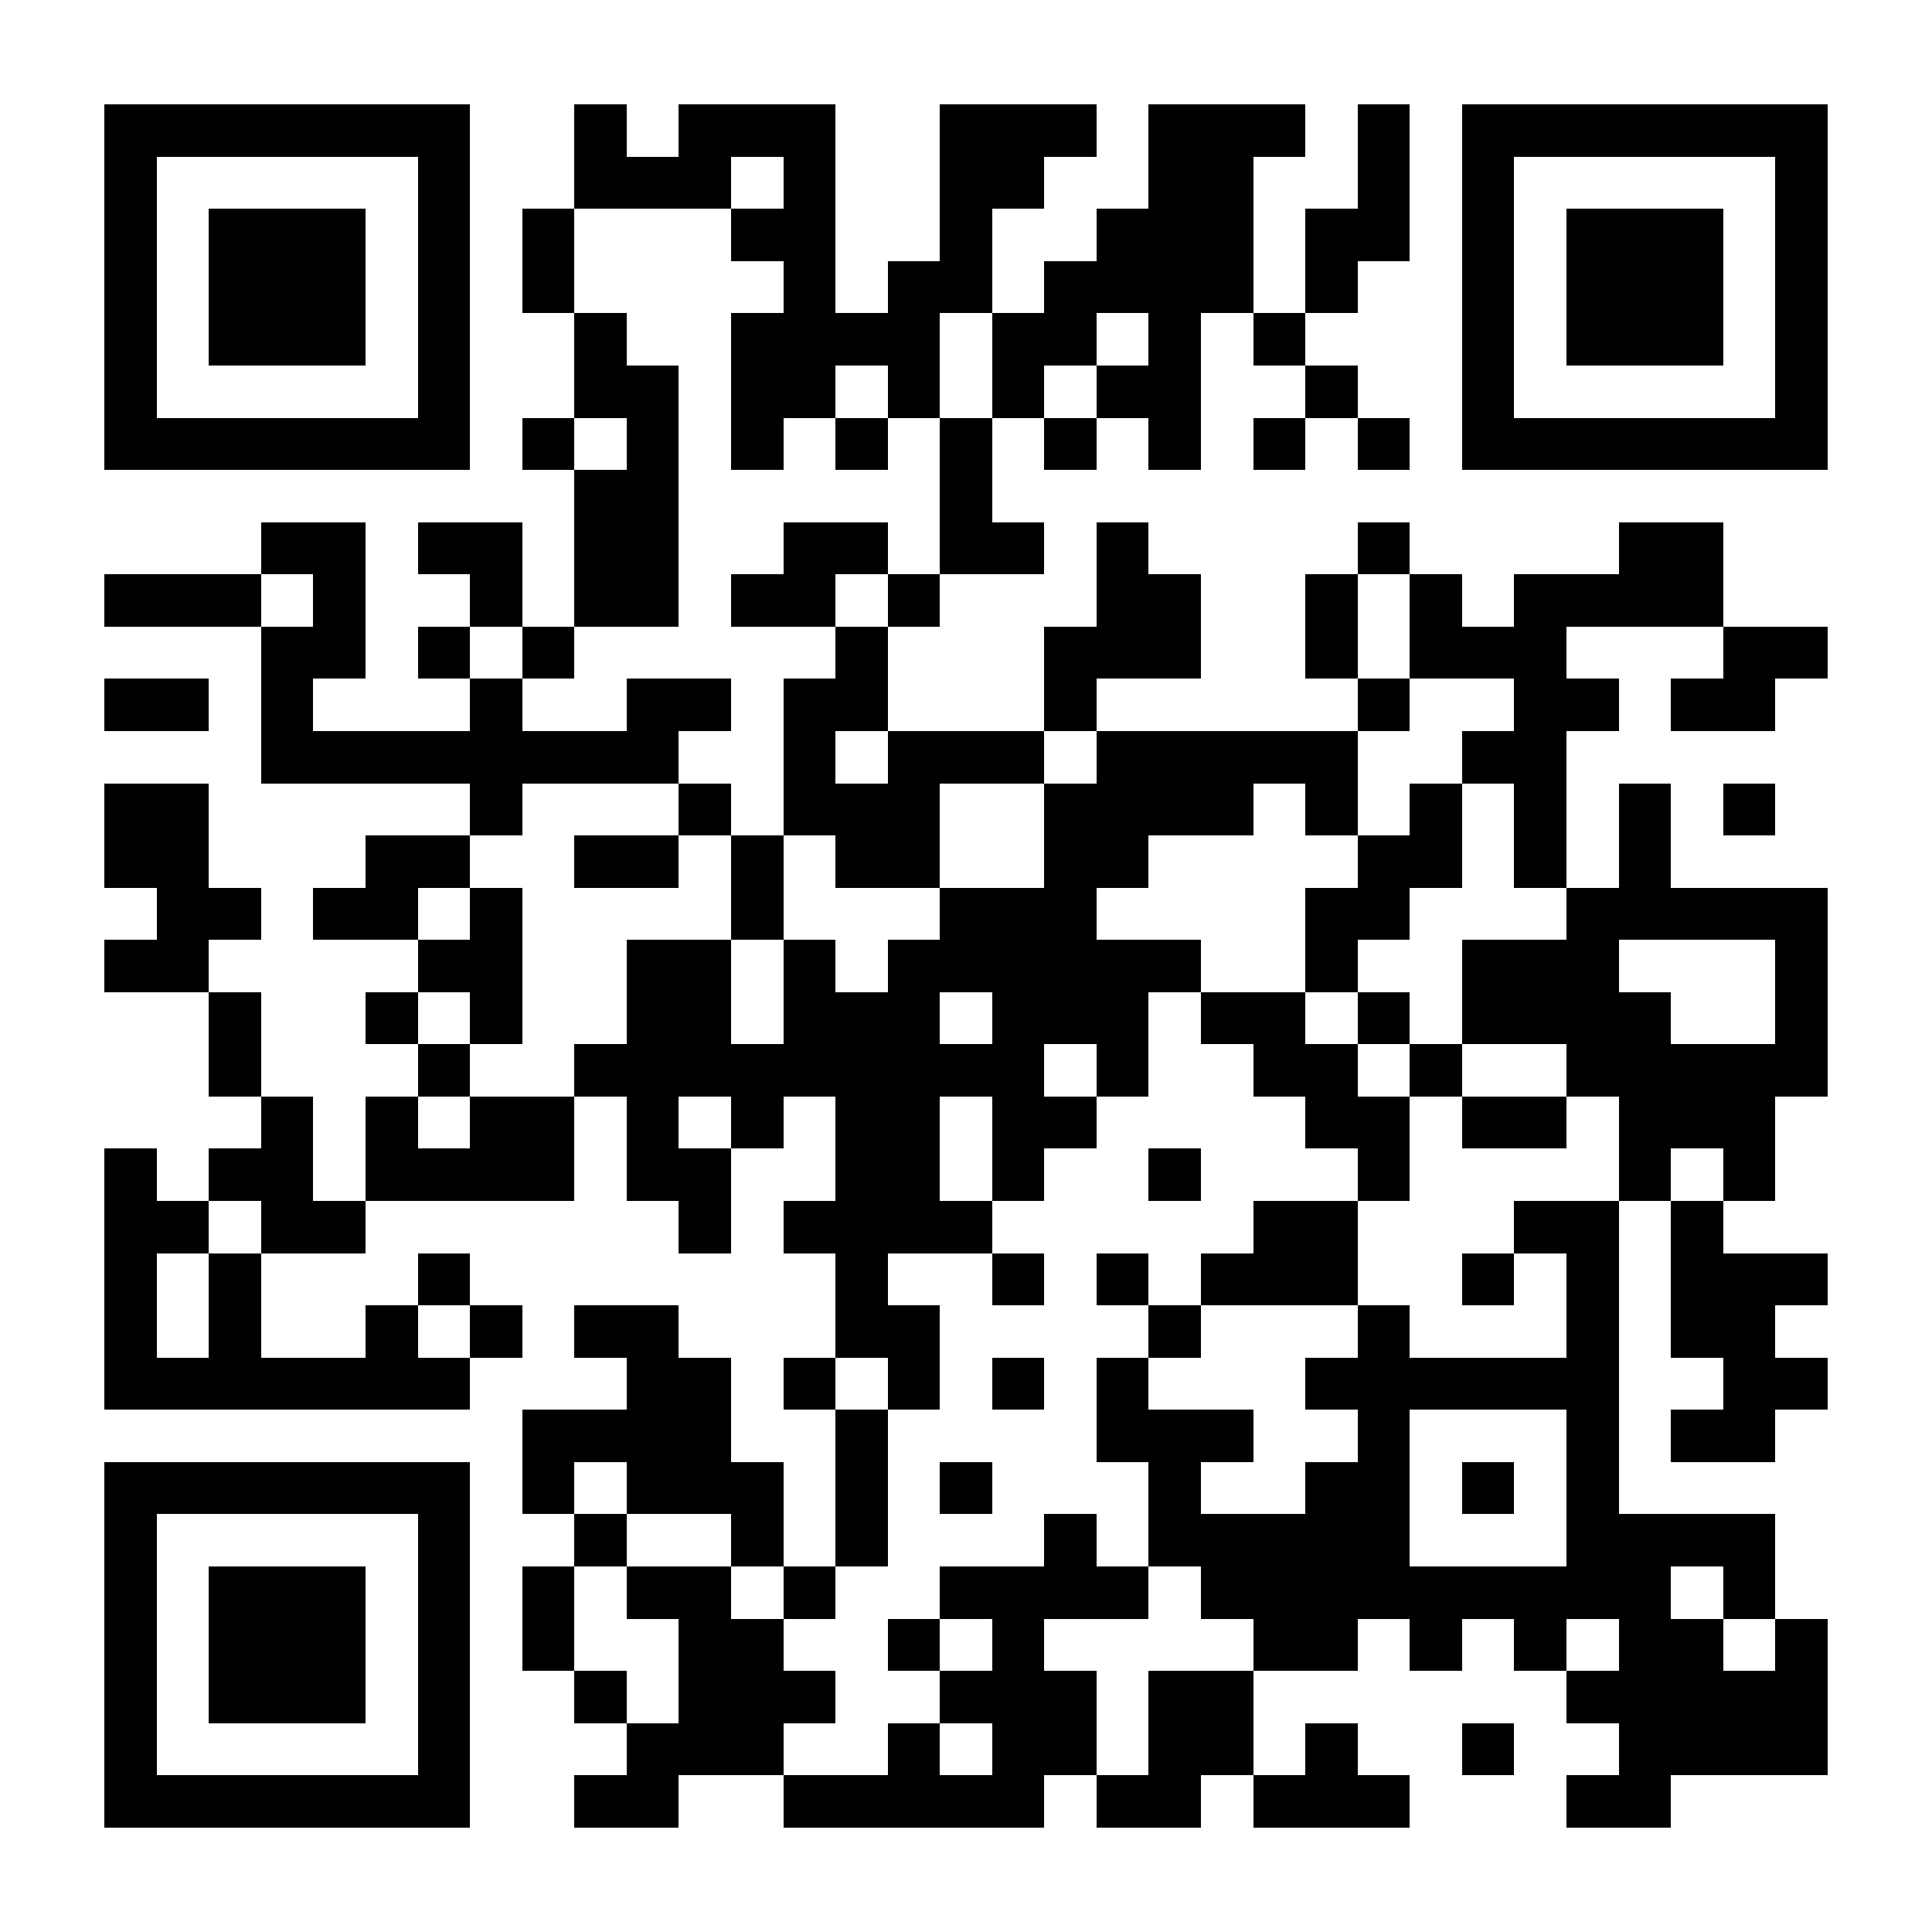
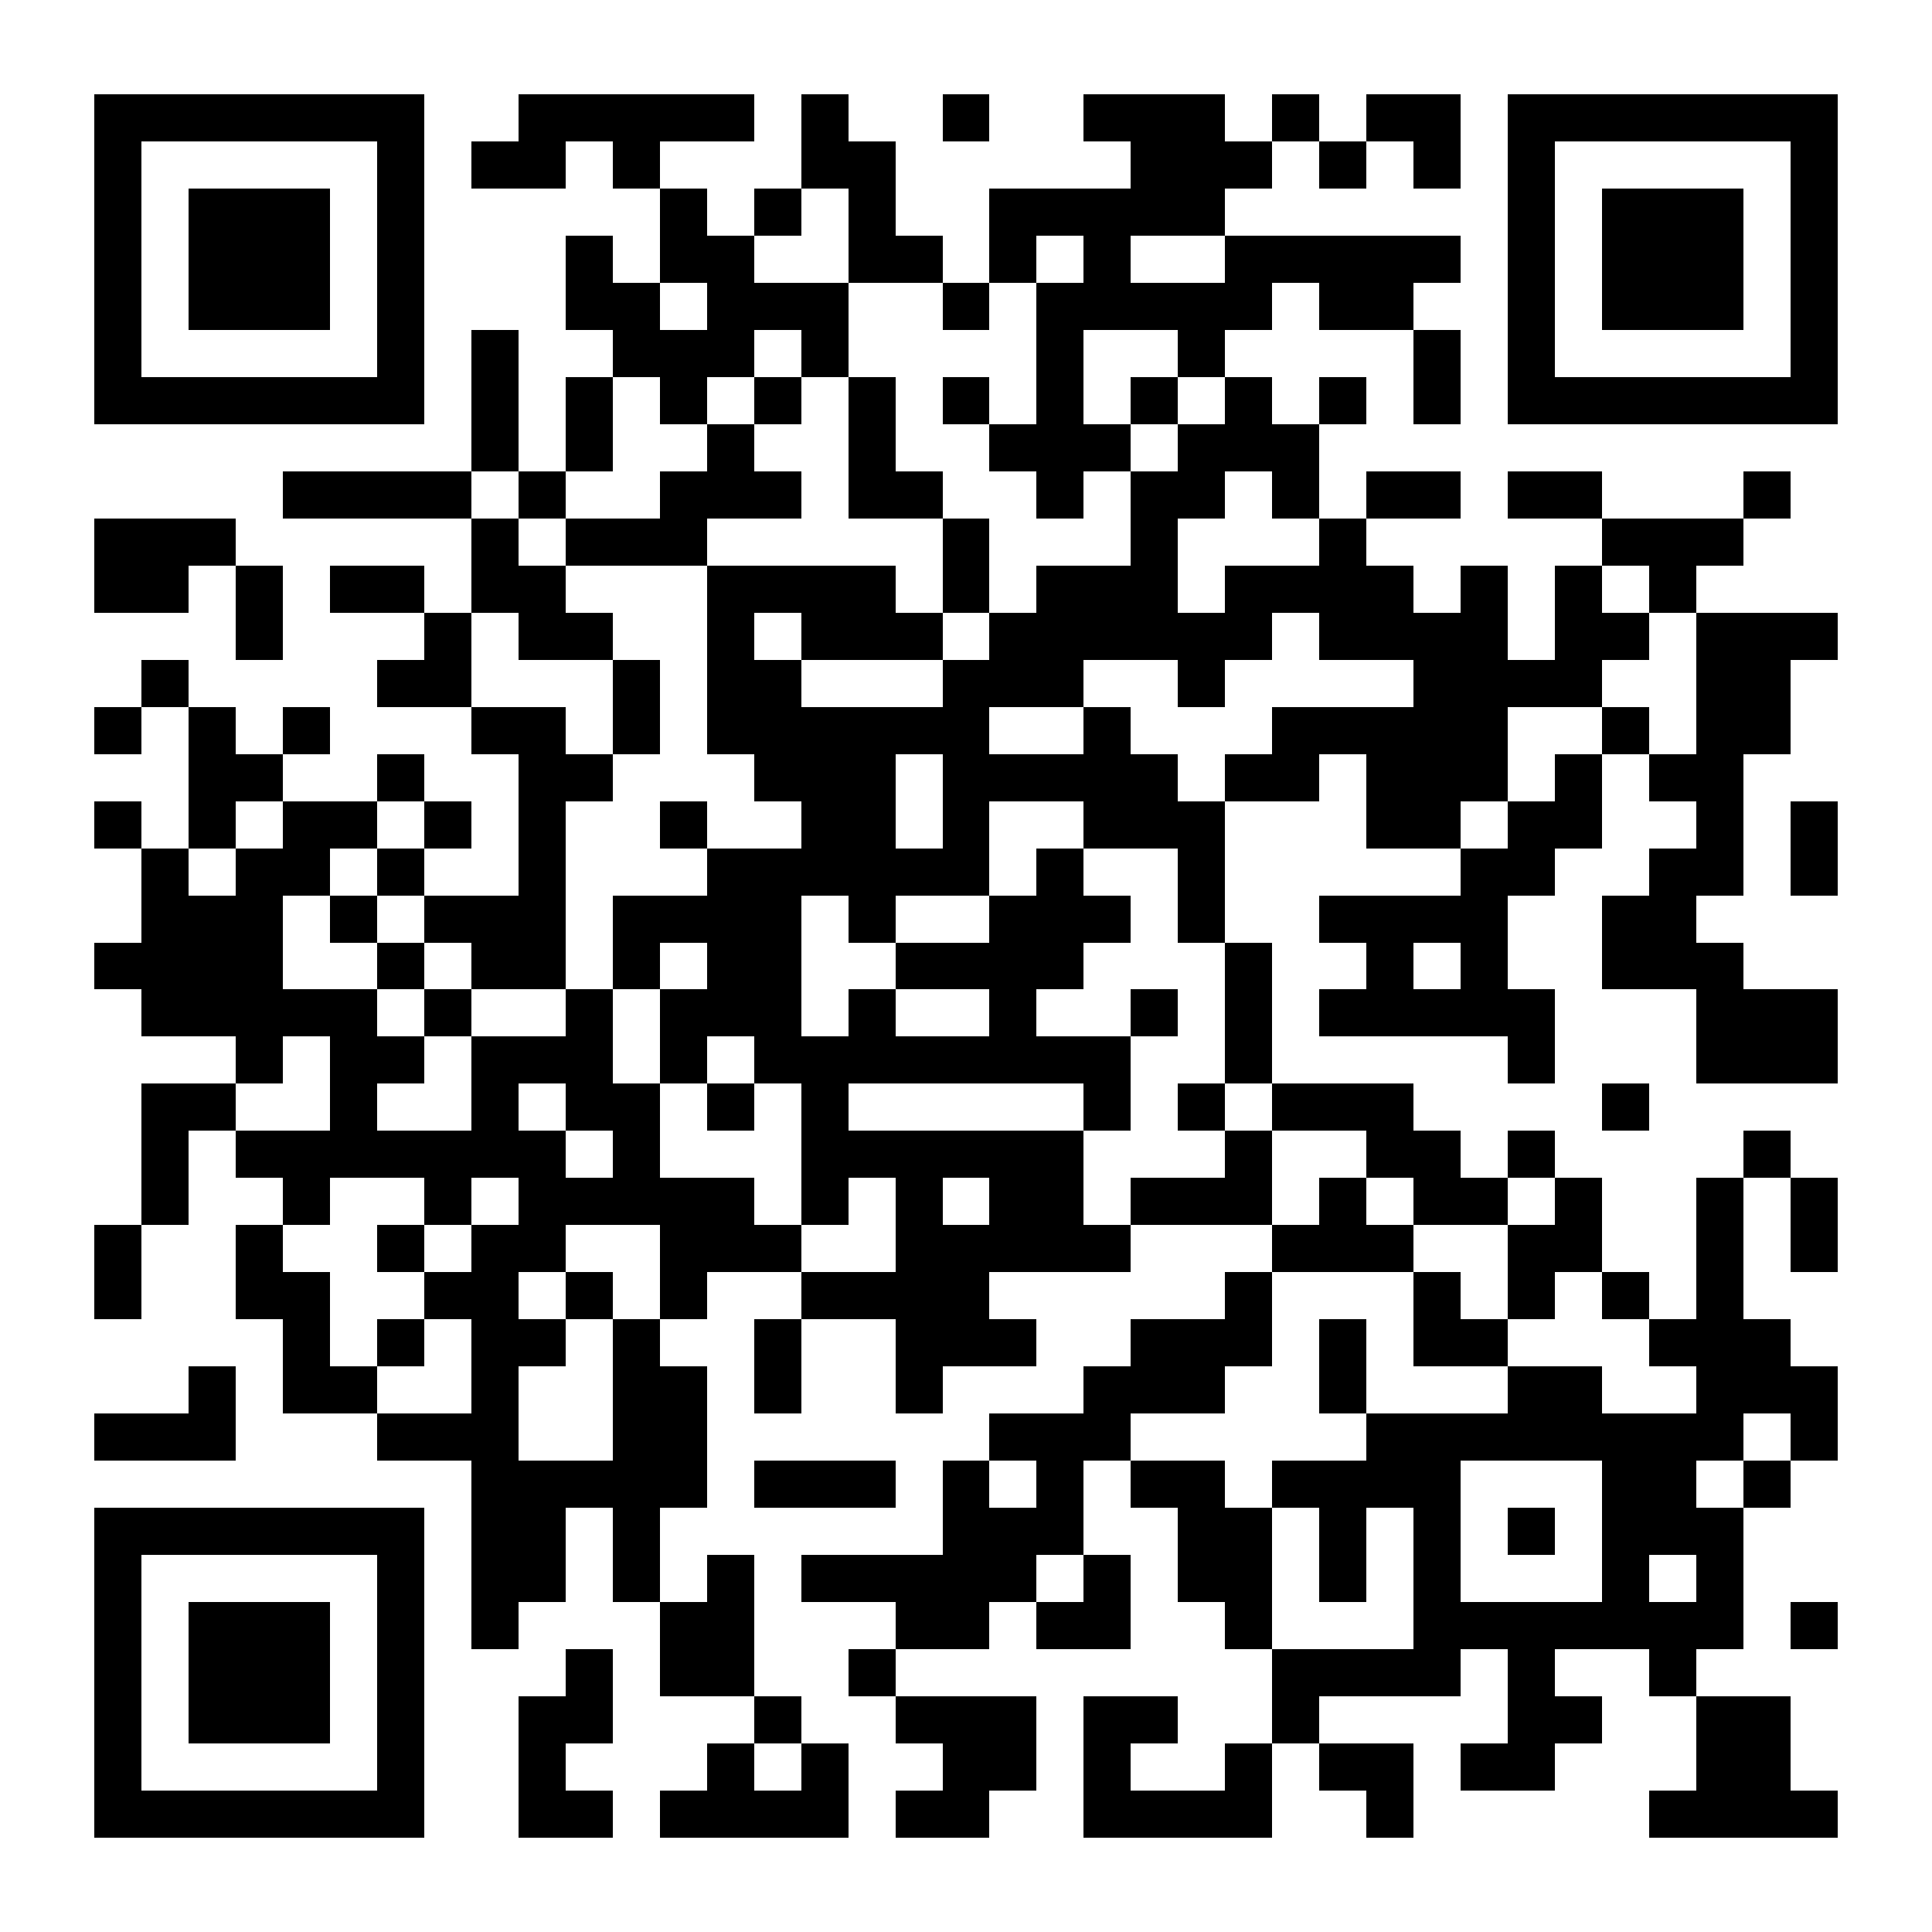
- <svg xmlns="http://www.w3.org/2000/svg" viewBox="0 0 37 37" shape-rendering="crispEdges">
-   <path fill="#ffffff" d="M0 0h37v37H0z" />
-   <path stroke="#000000" d="M2 2.5h7m2 0h1m1 0h3m2 0h3m1 0h3m1 0h1m1 0h7M2 3.5h1m5 0h1m2 0h3m1 0h1m2 0h2m2 0h2m2 0h1m1 0h1m5 0h1M2 4.5h1m1 0h3m1 0h1m1 0h1m3 0h2m2 0h1m2 0h3m1 0h2m1 0h1m1 0h3m1 0h1M2 5.5h1m1 0h3m1 0h1m1 0h1m4 0h1m1 0h2m1 0h4m1 0h1m2 0h1m1 0h3m1 0h1M2 6.5h1m1 0h3m1 0h1m2 0h1m2 0h4m1 0h2m1 0h1m1 0h1m3 0h1m1 0h3m1 0h1M2 7.5h1m5 0h1m2 0h2m1 0h2m1 0h1m1 0h1m1 0h2m2 0h1m2 0h1m5 0h1M2 8.5h7m1 0h1m1 0h1m1 0h1m1 0h1m1 0h1m1 0h1m1 0h1m1 0h1m1 0h1m1 0h7M11 9.5h2m5 0h1M5 10.5h2m1 0h2m1 0h2m2 0h2m1 0h2m1 0h1m4 0h1m4 0h2M2 11.5h3m1 0h1m2 0h1m1 0h2m1 0h2m1 0h1m3 0h2m2 0h1m1 0h1m1 0h4M5 12.5h2m1 0h1m1 0h1m5 0h1m3 0h3m2 0h1m1 0h3m3 0h2M2 13.5h2m1 0h1m3 0h1m2 0h2m1 0h2m3 0h1m5 0h1m2 0h2m1 0h2M5 14.5h8m2 0h1m1 0h3m1 0h5m2 0h2M2 15.5h2m5 0h1m3 0h1m1 0h3m2 0h4m1 0h1m1 0h1m1 0h1m1 0h1m1 0h1M2 16.5h2m3 0h2m2 0h2m1 0h1m1 0h2m2 0h2m4 0h2m1 0h1m1 0h1M3 17.5h2m1 0h2m1 0h1m4 0h1m3 0h3m4 0h2m3 0h5M2 18.5h2m4 0h2m2 0h2m1 0h1m1 0h6m2 0h1m2 0h3m3 0h1M4 19.5h1m2 0h1m1 0h1m2 0h2m1 0h3m1 0h3m1 0h2m1 0h1m1 0h4m2 0h1M4 20.5h1m3 0h1m2 0h9m1 0h1m2 0h2m1 0h1m2 0h5M5 21.5h1m1 0h1m1 0h2m1 0h1m1 0h1m1 0h2m1 0h2m4 0h2m1 0h2m1 0h3M2 22.5h1m1 0h2m1 0h4m1 0h2m2 0h2m1 0h1m2 0h1m3 0h1m4 0h1m1 0h1M2 23.5h2m1 0h2m6 0h1m1 0h4m5 0h2m3 0h2m1 0h1M2 24.5h1m1 0h1m3 0h1m7 0h1m2 0h1m1 0h1m1 0h3m2 0h1m1 0h1m1 0h3M2 25.5h1m1 0h1m2 0h1m1 0h1m1 0h2m3 0h2m4 0h1m3 0h1m3 0h1m1 0h2M2 26.5h7m3 0h2m1 0h1m1 0h1m1 0h1m1 0h1m3 0h6m2 0h2M10 27.5h4m2 0h1m4 0h3m2 0h1m3 0h1m1 0h2M2 28.5h7m1 0h1m1 0h3m1 0h1m1 0h1m3 0h1m2 0h2m1 0h1m1 0h1M2 29.5h1m5 0h1m2 0h1m2 0h1m1 0h1m3 0h1m1 0h5m3 0h4M2 30.5h1m1 0h3m1 0h1m1 0h1m1 0h2m1 0h1m2 0h4m1 0h9m1 0h1M2 31.5h1m1 0h3m1 0h1m1 0h1m2 0h2m2 0h1m1 0h1m4 0h2m1 0h1m1 0h1m1 0h2m1 0h1M2 32.5h1m1 0h3m1 0h1m2 0h1m1 0h3m2 0h3m1 0h2m6 0h5M2 33.5h1m5 0h1m3 0h3m2 0h1m1 0h2m1 0h2m1 0h1m2 0h1m2 0h4M2 34.5h7m2 0h2m2 0h5m1 0h2m1 0h3m3 0h2" />
+ <svg xmlns="http://www.w3.org/2000/svg" viewBox="0 0 41 41" shape-rendering="crispEdges">
+   <path fill="#ffffff" d="M0 0h41v41H0z" />
+   <path stroke="#000000" d="M2 2.5h7m2 0h5m1 0h1m2 0h1m2 0h3m1 0h1m1 0h2m1 0h7M2 3.5h1m5 0h1m1 0h2m1 0h1m3 0h2m5 0h3m1 0h1m1 0h1m1 0h1m5 0h1M2 4.5h1m1 0h3m1 0h1m5 0h1m1 0h1m1 0h1m2 0h5m6 0h1m1 0h3m1 0h1M2 5.5h1m1 0h3m1 0h1m3 0h1m1 0h2m2 0h2m1 0h1m1 0h1m2 0h5m1 0h1m1 0h3m1 0h1M2 6.5h1m1 0h3m1 0h1m3 0h2m1 0h3m2 0h1m1 0h5m1 0h2m2 0h1m1 0h3m1 0h1M2 7.5h1m5 0h1m1 0h1m2 0h3m1 0h1m4 0h1m2 0h1m4 0h1m1 0h1m5 0h1M2 8.5h7m1 0h1m1 0h1m1 0h1m1 0h1m1 0h1m1 0h1m1 0h1m1 0h1m1 0h1m1 0h1m1 0h1m1 0h7M10 9.5h1m1 0h1m2 0h1m2 0h1m2 0h3m1 0h3M6 10.5h4m1 0h1m2 0h3m1 0h2m2 0h1m1 0h2m1 0h1m1 0h2m1 0h2m3 0h1M2 11.5h3m5 0h1m1 0h3m5 0h1m3 0h1m3 0h1m5 0h3M2 12.5h2m1 0h1m1 0h2m1 0h2m3 0h4m1 0h1m1 0h3m1 0h4m1 0h1m1 0h1m1 0h1M5 13.5h1m3 0h1m1 0h2m2 0h1m1 0h3m1 0h6m1 0h4m1 0h2m1 0h3M3 14.5h1m4 0h2m3 0h1m1 0h2m3 0h3m2 0h1m4 0h4m2 0h2M2 15.5h1m1 0h1m1 0h1m3 0h2m1 0h1m1 0h6m2 0h1m3 0h5m2 0h1m1 0h2M4 16.5h2m2 0h1m2 0h2m3 0h3m1 0h5m1 0h2m1 0h3m1 0h1m1 0h2M2 17.5h1m1 0h1m1 0h2m1 0h1m1 0h1m2 0h1m2 0h2m1 0h1m2 0h3m3 0h2m1 0h2m2 0h1m1 0h1M3 18.5h1m1 0h2m1 0h1m2 0h1m3 0h6m1 0h1m2 0h1m5 0h2m2 0h2m1 0h1M3 19.5h3m1 0h1m1 0h3m1 0h4m1 0h1m2 0h3m1 0h1m2 0h4m2 0h2M2 20.5h4m2 0h1m1 0h2m1 0h1m1 0h2m2 0h4m3 0h1m2 0h1m1 0h1m2 0h3M3 21.5h5m1 0h1m2 0h1m1 0h3m1 0h1m2 0h1m2 0h1m1 0h1m1 0h5m3 0h3M5 22.5h1m1 0h2m1 0h3m1 0h1m1 0h8m2 0h1m5 0h1m3 0h3M3 23.5h2m2 0h1m2 0h1m1 0h2m1 0h1m1 0h1m5 0h1m1 0h1m1 0h3m4 0h1M3 24.5h1m1 0h7m1 0h1m3 0h6m3 0h1m2 0h2m1 0h1m4 0h1M3 25.5h1m2 0h1m2 0h1m1 0h5m1 0h1m1 0h1m1 0h2m1 0h3m1 0h1m1 0h2m1 0h1m2 0h1m1 0h1M2 26.5h1m2 0h1m2 0h1m1 0h2m2 0h3m2 0h5m3 0h3m2 0h2m2 0h1m1 0h1M2 27.5h1m2 0h2m2 0h2m1 0h1m1 0h1m2 0h4m5 0h1m3 0h1m1 0h1m1 0h1m1 0h1M6 28.5h1m1 0h1m1 0h2m1 0h1m2 0h1m2 0h3m2 0h3m1 0h1m1 0h2m3 0h3M4 29.5h1m1 0h2m2 0h1m2 0h2m1 0h1m2 0h1m3 0h3m2 0h1m3 0h2m2 0h3M2 30.5h3m3 0h3m2 0h2m6 0h3m5 0h8m1 0h1M10 31.5h5m1 0h3m1 0h1m1 0h1m1 0h2m1 0h4m3 0h2m1 0h1M2 32.5h7m1 0h2m1 0h1m6 0h3m2 0h2m1 0h1m1 0h1m1 0h1m1 0h3M2 33.5h1m5 0h1m1 0h2m1 0h1m1 0h1m1 0h5m1 0h1m1 0h2m1 0h1m1 0h1m3 0h1m1 0h1M2 34.5h1m1 0h3m1 0h1m1 0h1m3 0h2m3 0h2m1 0h2m2 0h1m3 0h7m1 0h1M2 35.5h1m1 0h3m1 0h1m3 0h1m1 0h2m2 0h1m8 0h4m1 0h1m2 0h1M2 36.5h1m1 0h3m1 0h1m2 0h2m3 0h1m2 0h3m1 0h2m2 0h1m4 0h2m2 0h2M2 37.5h1m5 0h1m2 0h1m3 0h1m1 0h1m2 0h2m1 0h1m2 0h1m1 0h2m1 0h2m3 0h2M2 38.5h7m2 0h2m1 0h4m1 0h2m2 0h4m2 0h1m5 0h4" />
</svg>
